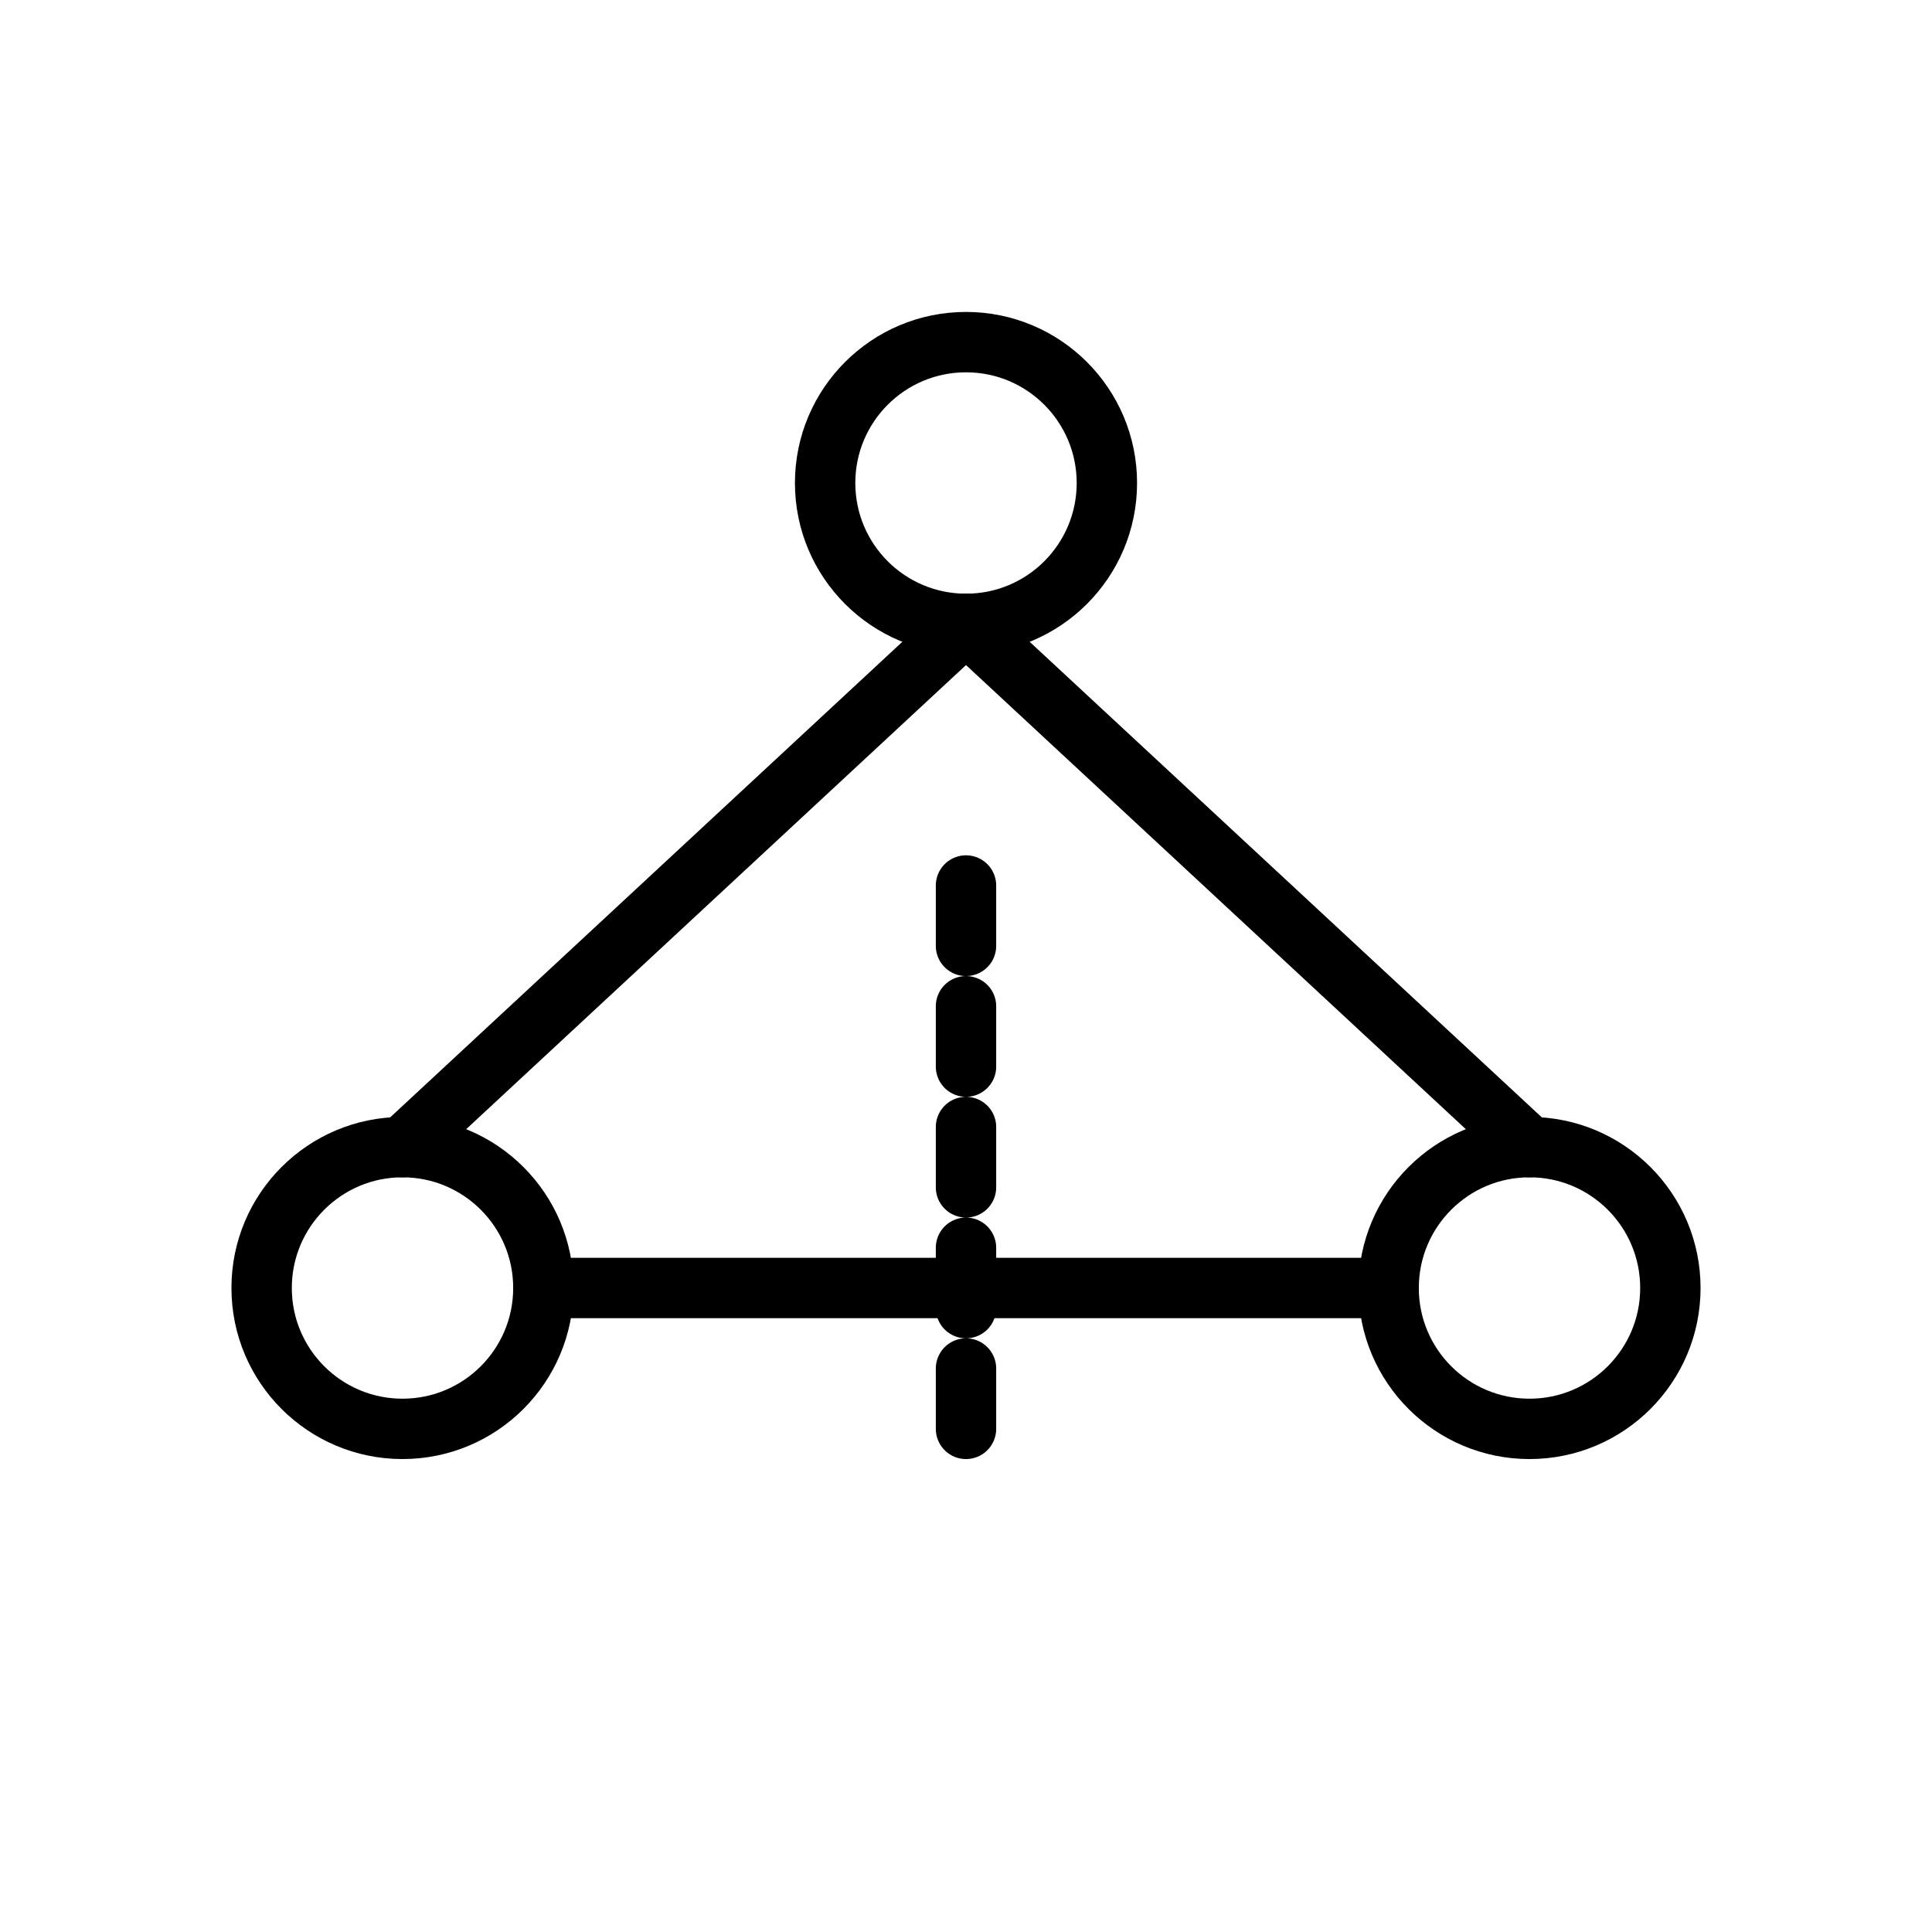
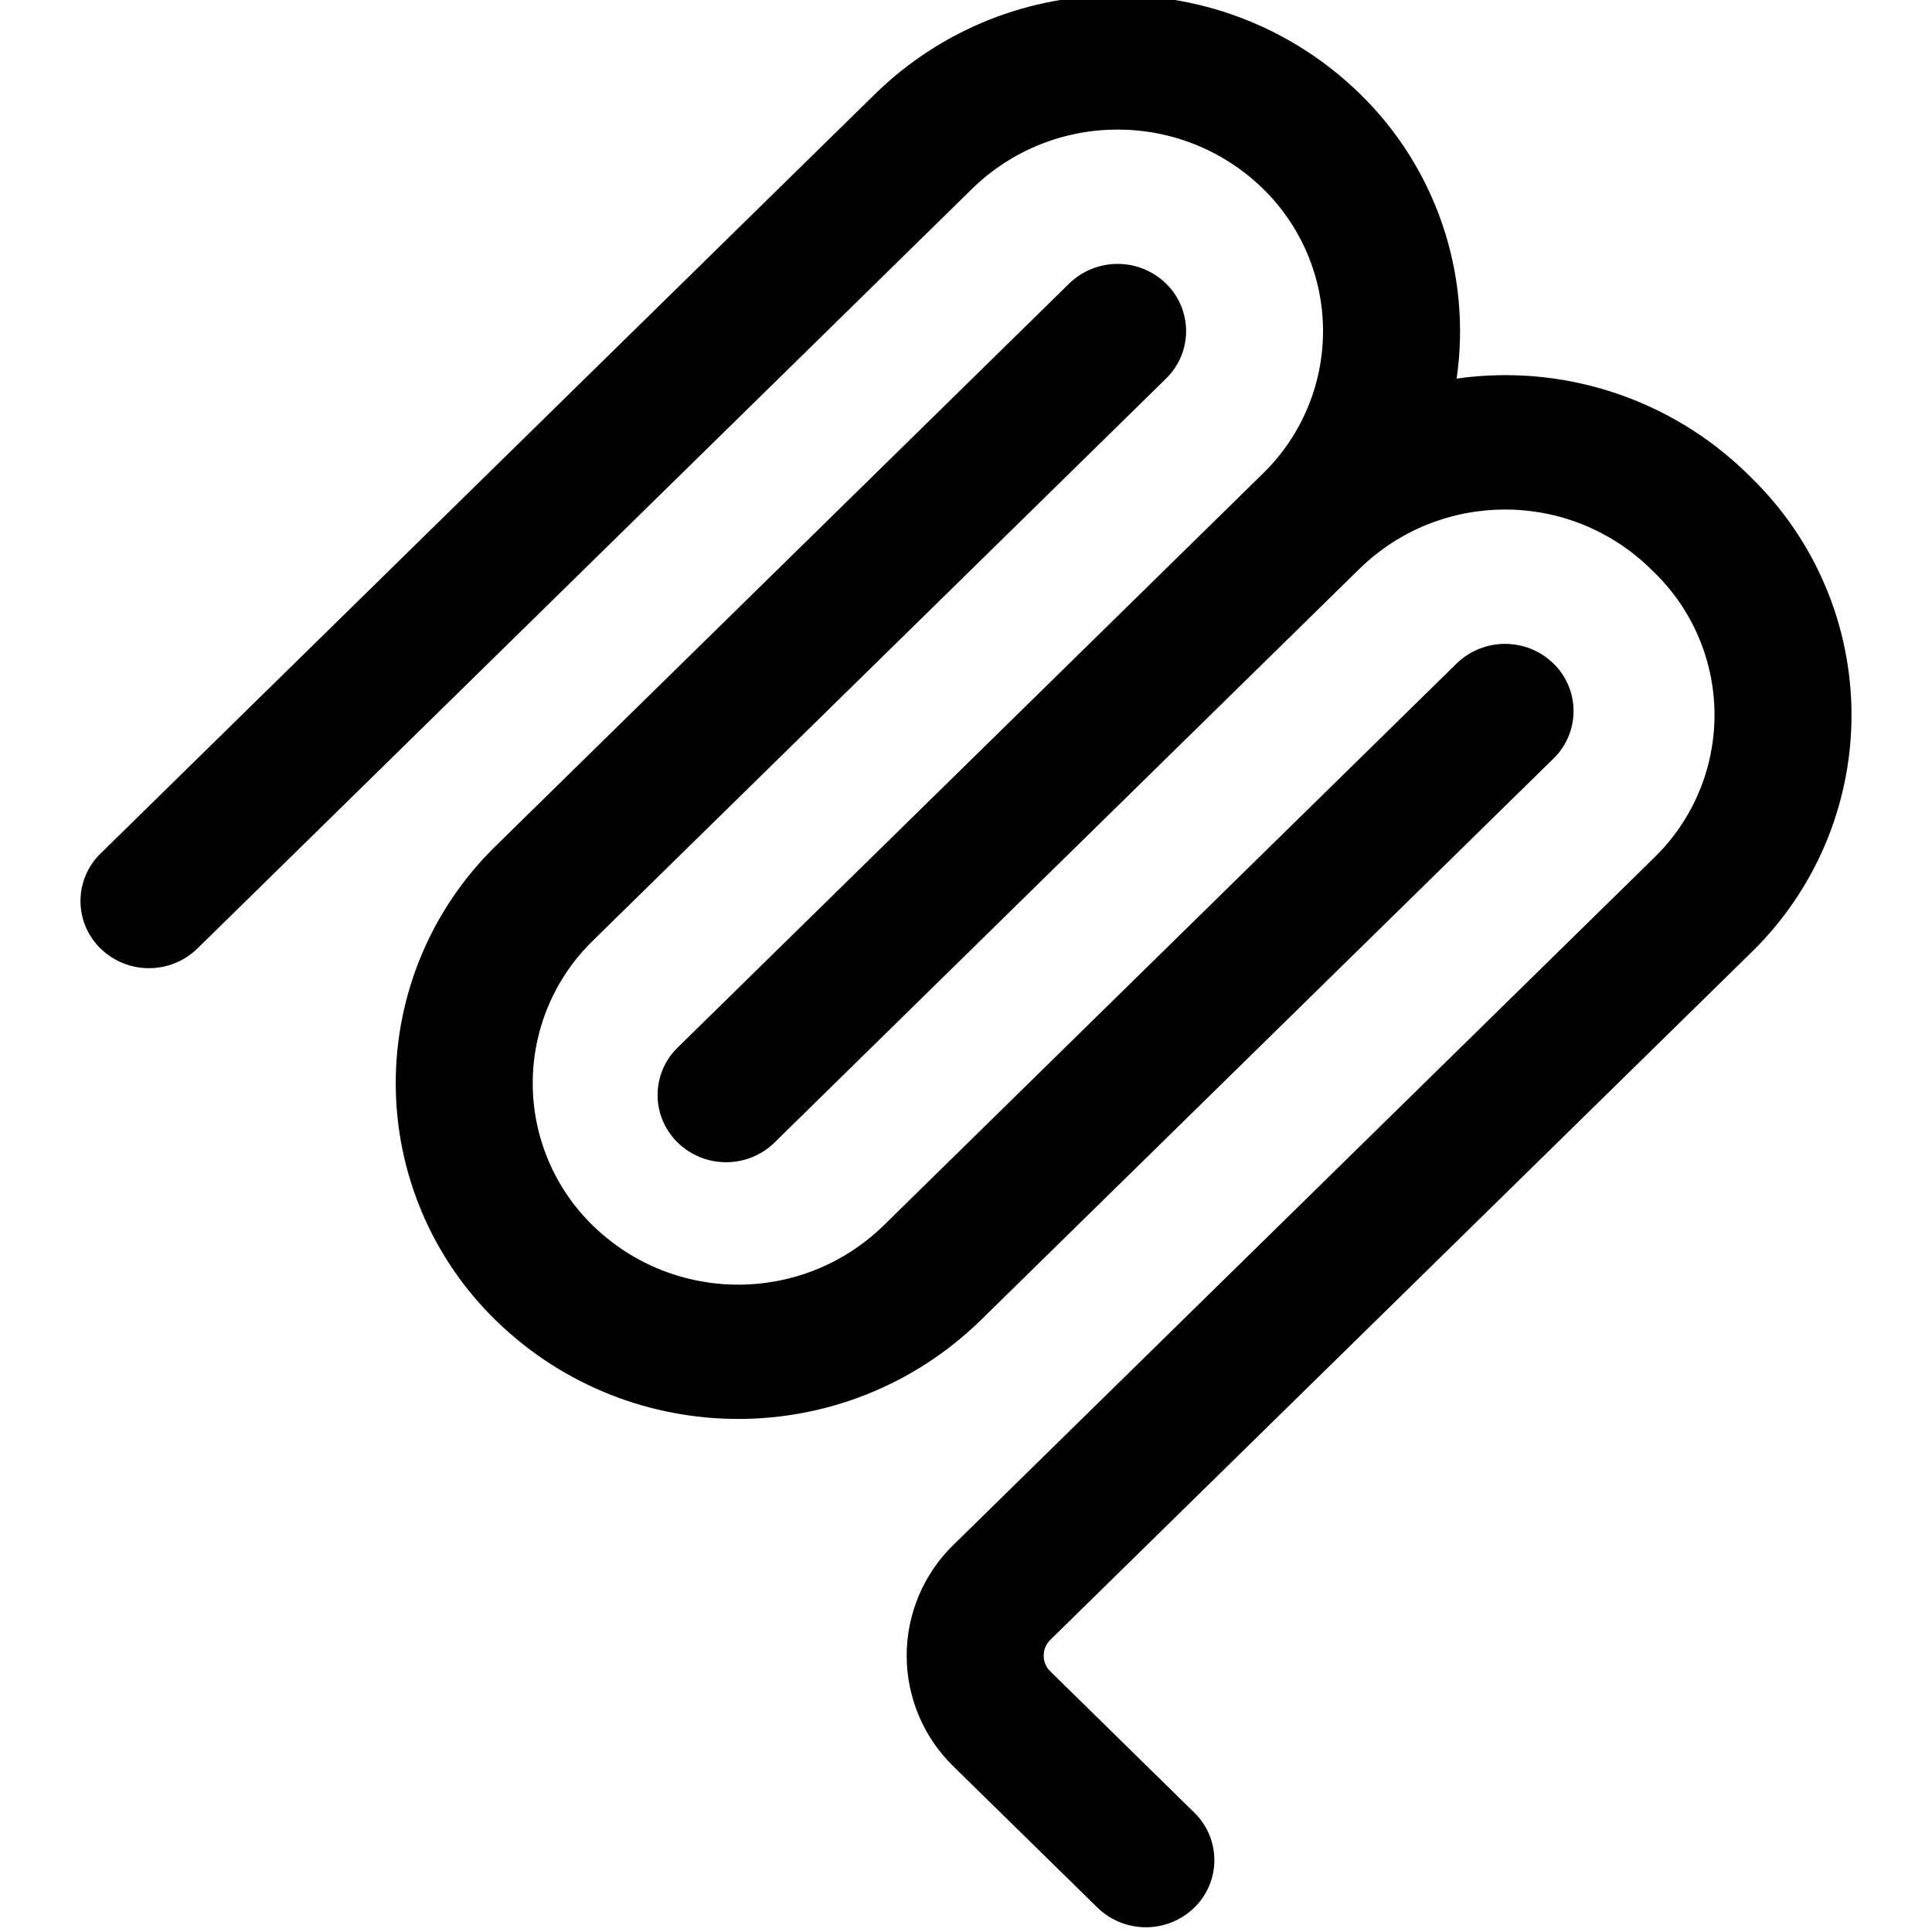
- <svg xmlns="http://www.w3.org/2000/svg" viewBox="0 0 192 192" fill="none" stroke="currentColor" stroke-width="6" stroke-linecap="round" stroke-linejoin="round">
-   <circle cx="96" cy="48" r="14" />
-   <circle cx="40" cy="128" r="14" />
-   <circle cx="152" cy="128" r="14" />
-   <path d="M96 62 L40 114" />
-   <path d="M96 62 L152 114" />
-   <path d="M54 128 L138 128" />
-   <path d="M96 88 L96 144" stroke-dasharray="6 6" />
+ <svg xmlns="http://www.w3.org/2000/svg" fill="currentColor" fill-rule="evenodd" height="1em" style="flex:none;line-height:1" viewBox="0 0 24 24" width="1em">
+   <path d="M15.688 2.343a2.588 2.588 0 00-3.61 0l-9.626 9.44a.863.863 0 01-1.203 0 .823.823 0 010-1.18l9.626-9.44a4.313 4.313 0 016.016 0 4.116 4.116 0 011.204 3.54 4.3 4.3 0 013.609 1.18l.05.05a4.115 4.115 0 010 5.9l-8.706 8.537a.274.274 0 000 .393l1.788 1.754a.823.823 0 010 1.18.863.863 0 01-1.203 0l-1.788-1.753a1.92 1.92 0 010-2.754l8.706-8.538a2.47 2.47 0 000-3.54l-.05-.049a2.588 2.588 0 00-3.607-.003l-7.172 7.034-.002.002-.098.097a.863.863 0 01-1.204 0 .823.823 0 010-1.18l7.273-7.133a2.47 2.47 0 00-.003-3.537z" />
+   <path d="M14.485 4.703a.823.823 0 000-1.18.863.863 0 00-1.204 0l-7.119 6.982a4.115 4.115 0 000 5.9 4.314 4.314 0 006.016 0l7.12-6.982a.823.823 0 000-1.18.863.863 0 00-1.204 0l-7.119 6.982a2.588 2.588 0 01-3.61 0 2.47 2.47 0 010-3.54l7.12-6.982z" />
</svg>
